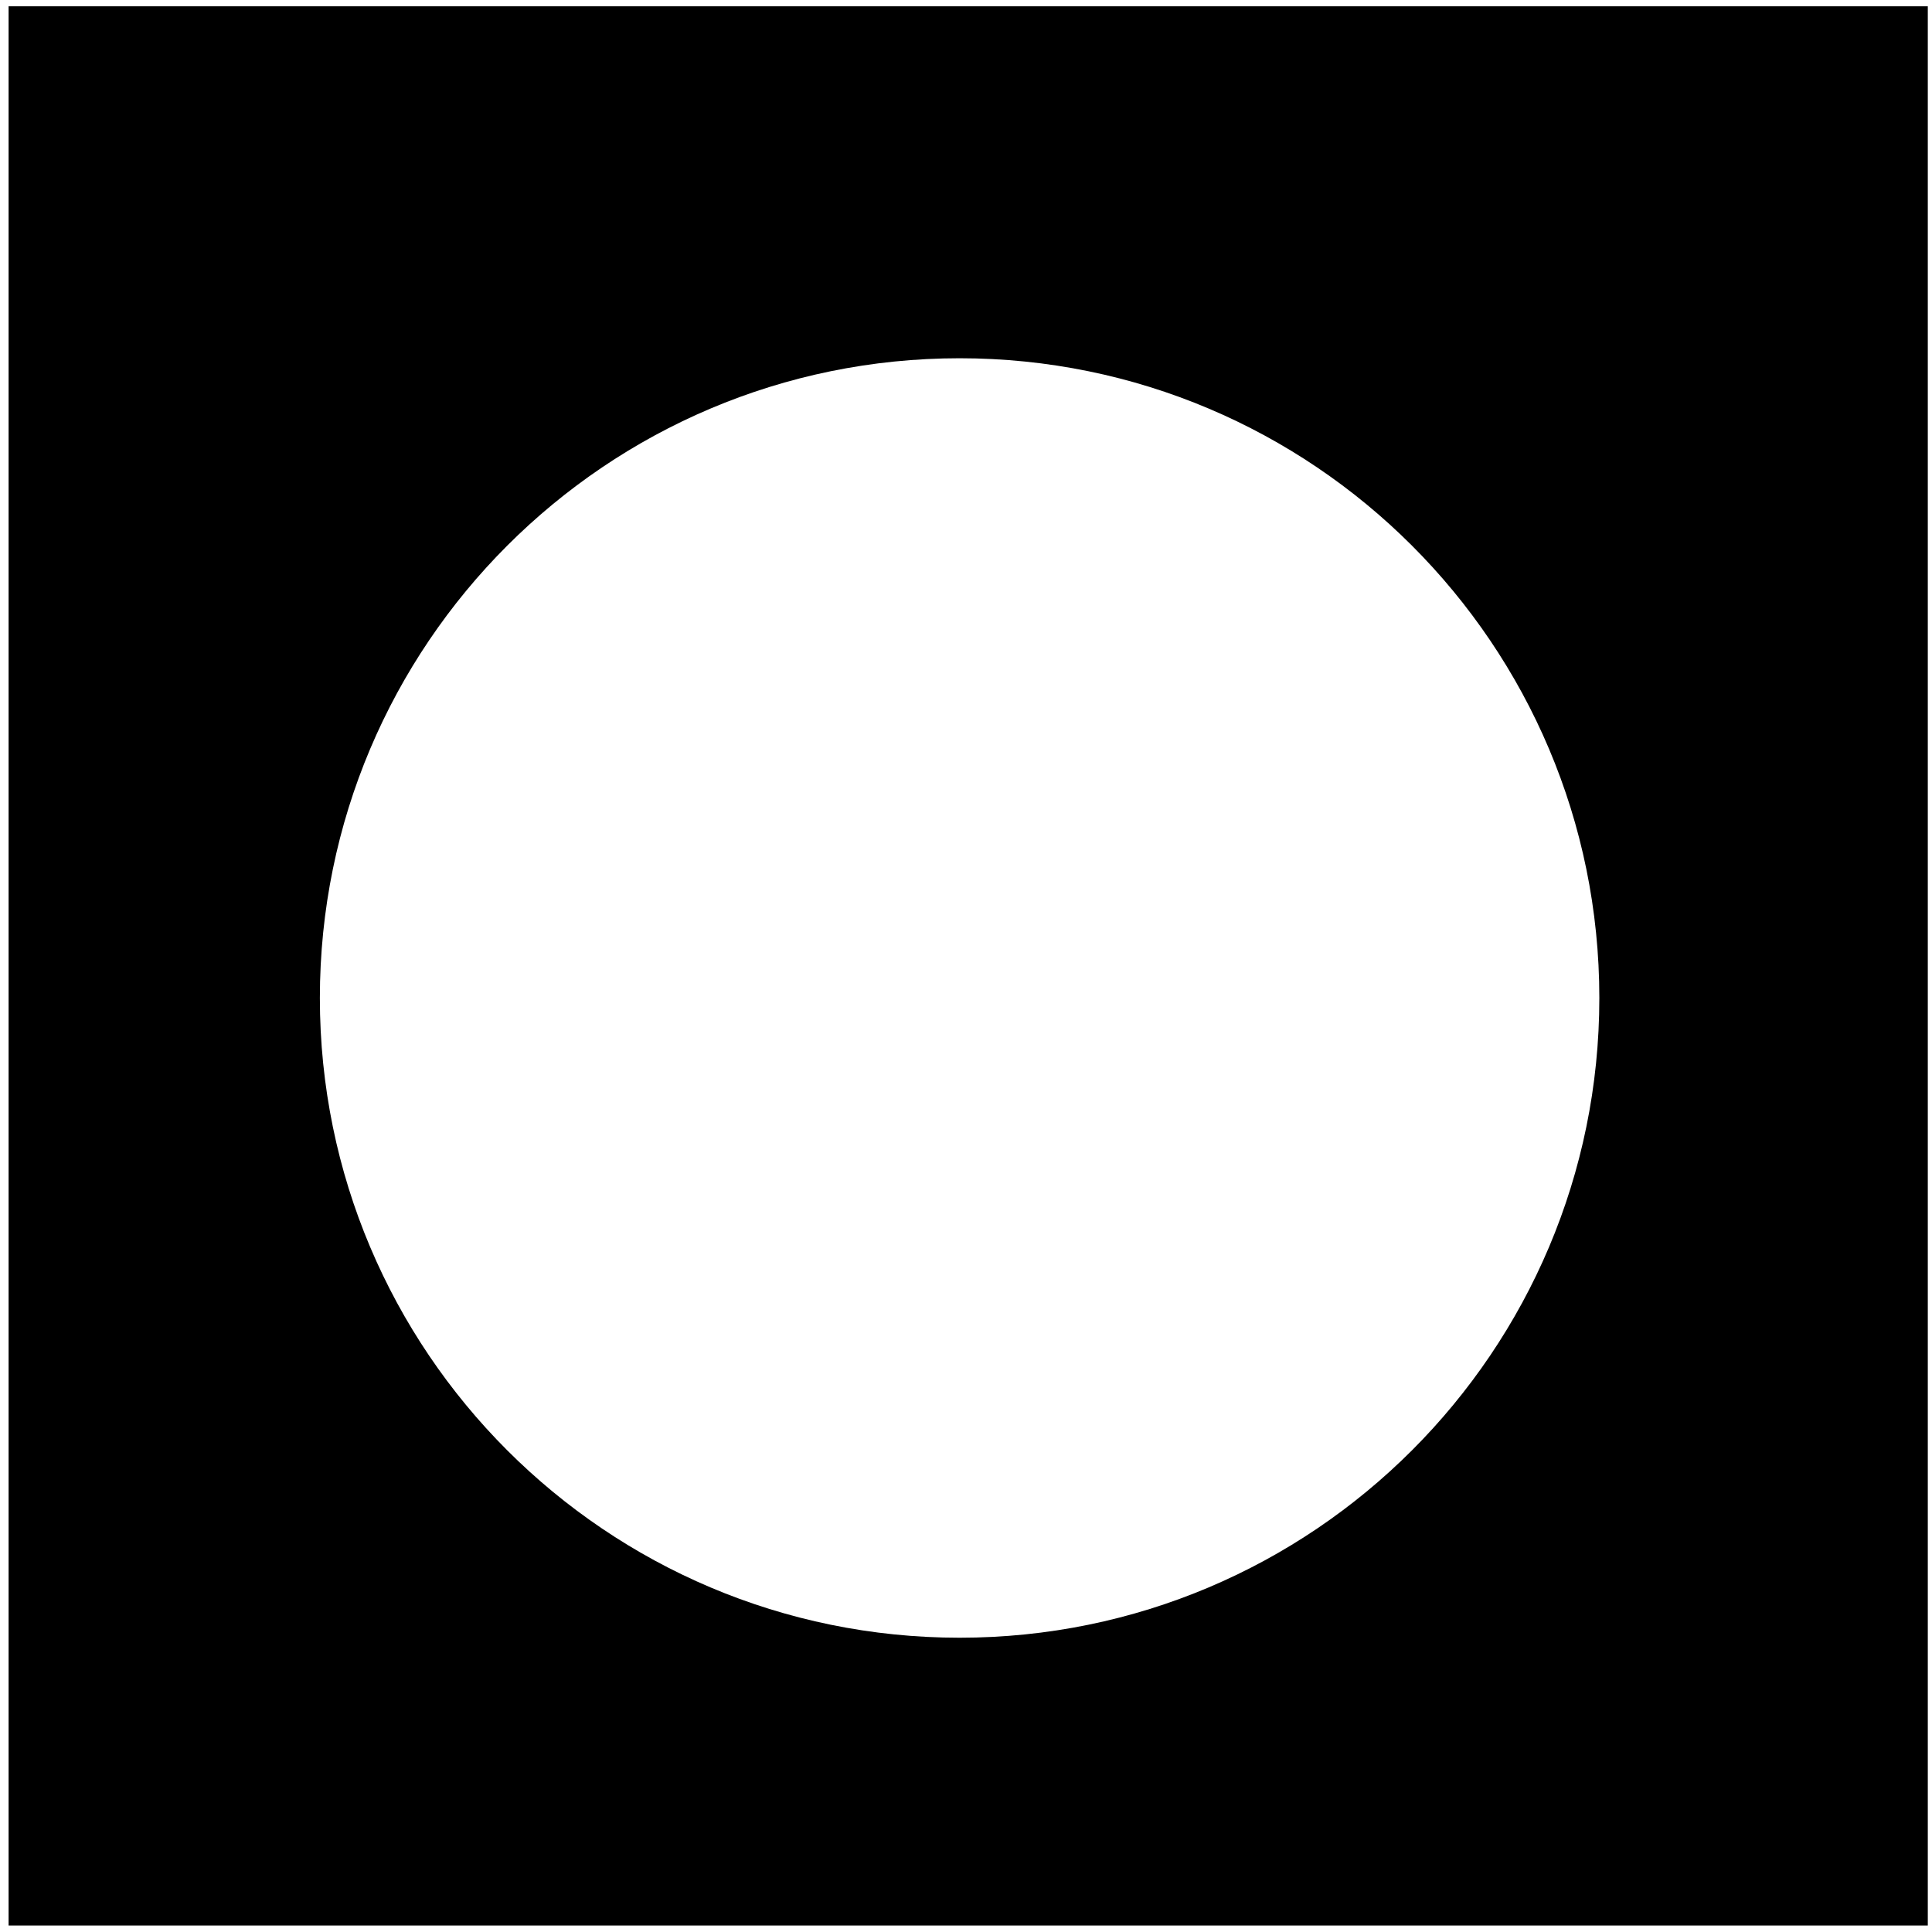
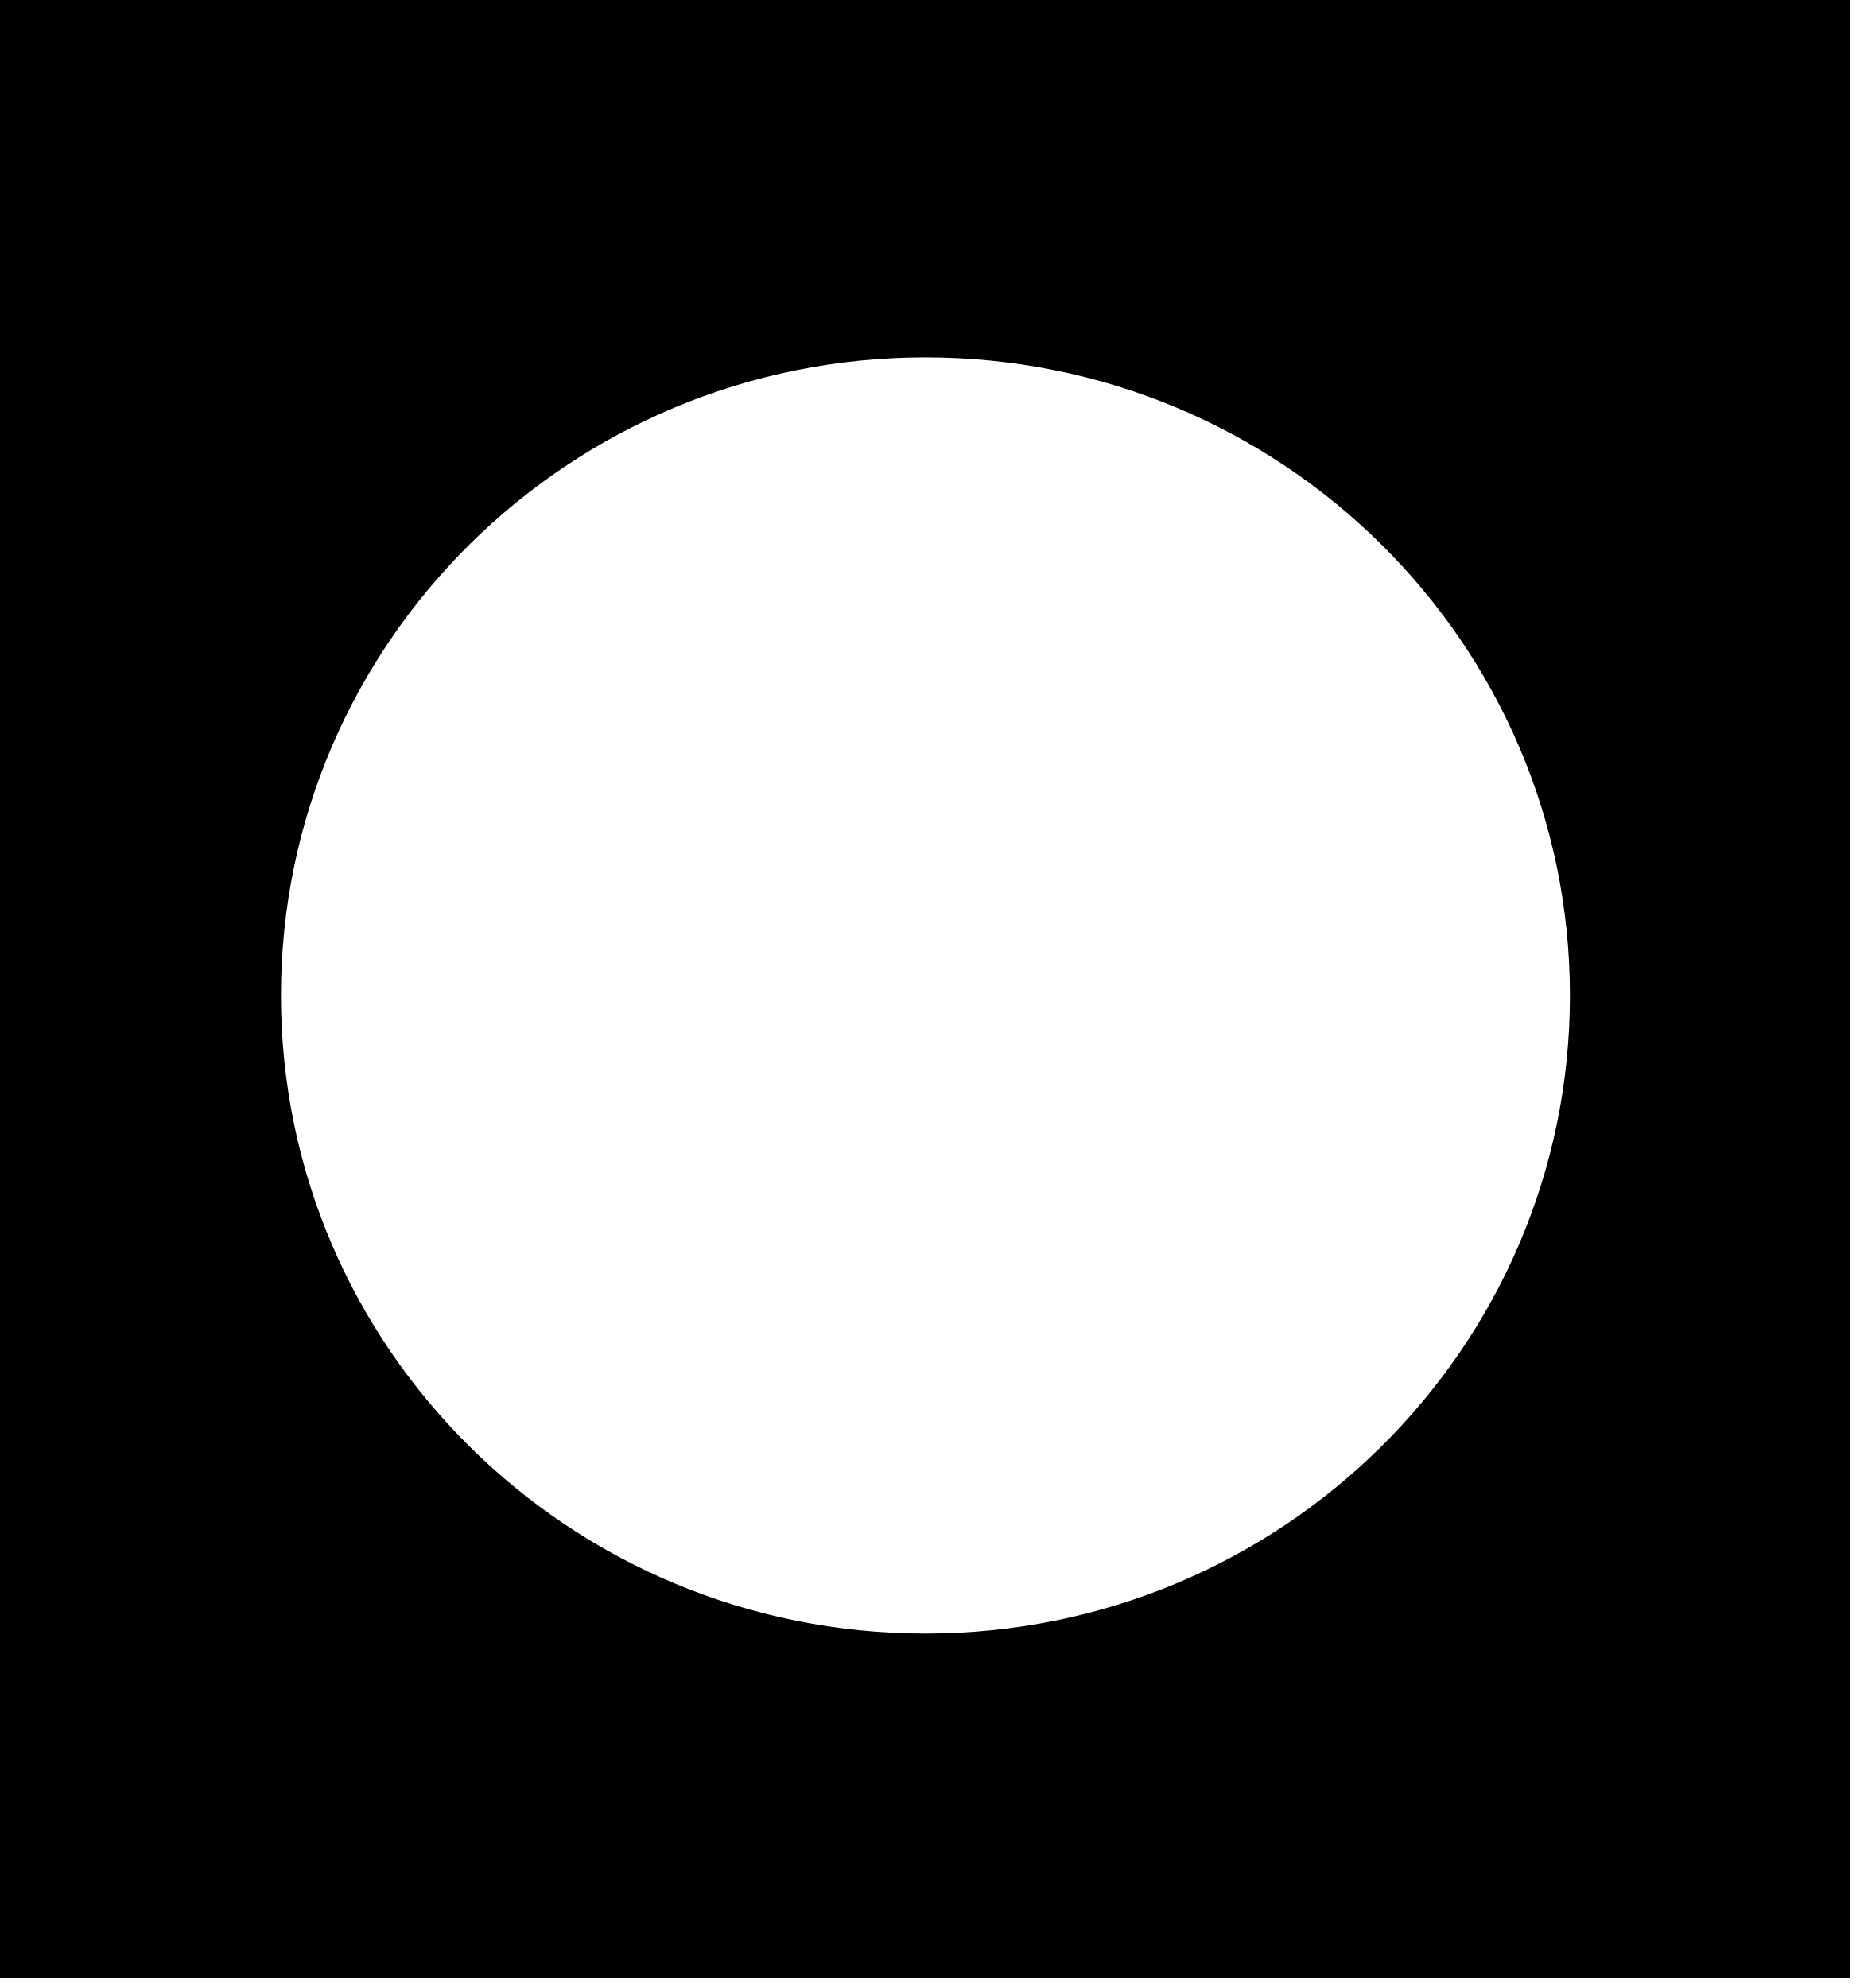
- <svg xmlns="http://www.w3.org/2000/svg" width="151" height="151" viewBox="0 0 151 151" fill="none">
-   <path d="M150.672 150.491H0.672V0.491H150.672V150.491ZM75 28C47.386 28 25 50.386 25 78C25 105.614 47.386 128 75 128C102.614 128 125 105.614 125 78C125 50.386 102.614 28 75 28Z" fill="black" />
+ <svg xmlns="http://www.w3.org/2000/svg" width="145" height="155" viewBox="0 0 145 155" fill="none">
+   <path d="M144.276 154.226H0V0H144.276V154.226ZM72.154 27.864C44.403 27.864 21.906 50.139 21.906 77.615C21.906 105.092 44.403 127.365 72.154 127.365C99.905 127.365 122.402 105.092 122.402 77.615C122.402 50.139 99.905 27.864 72.154 27.864Z" fill="black" />
</svg>
